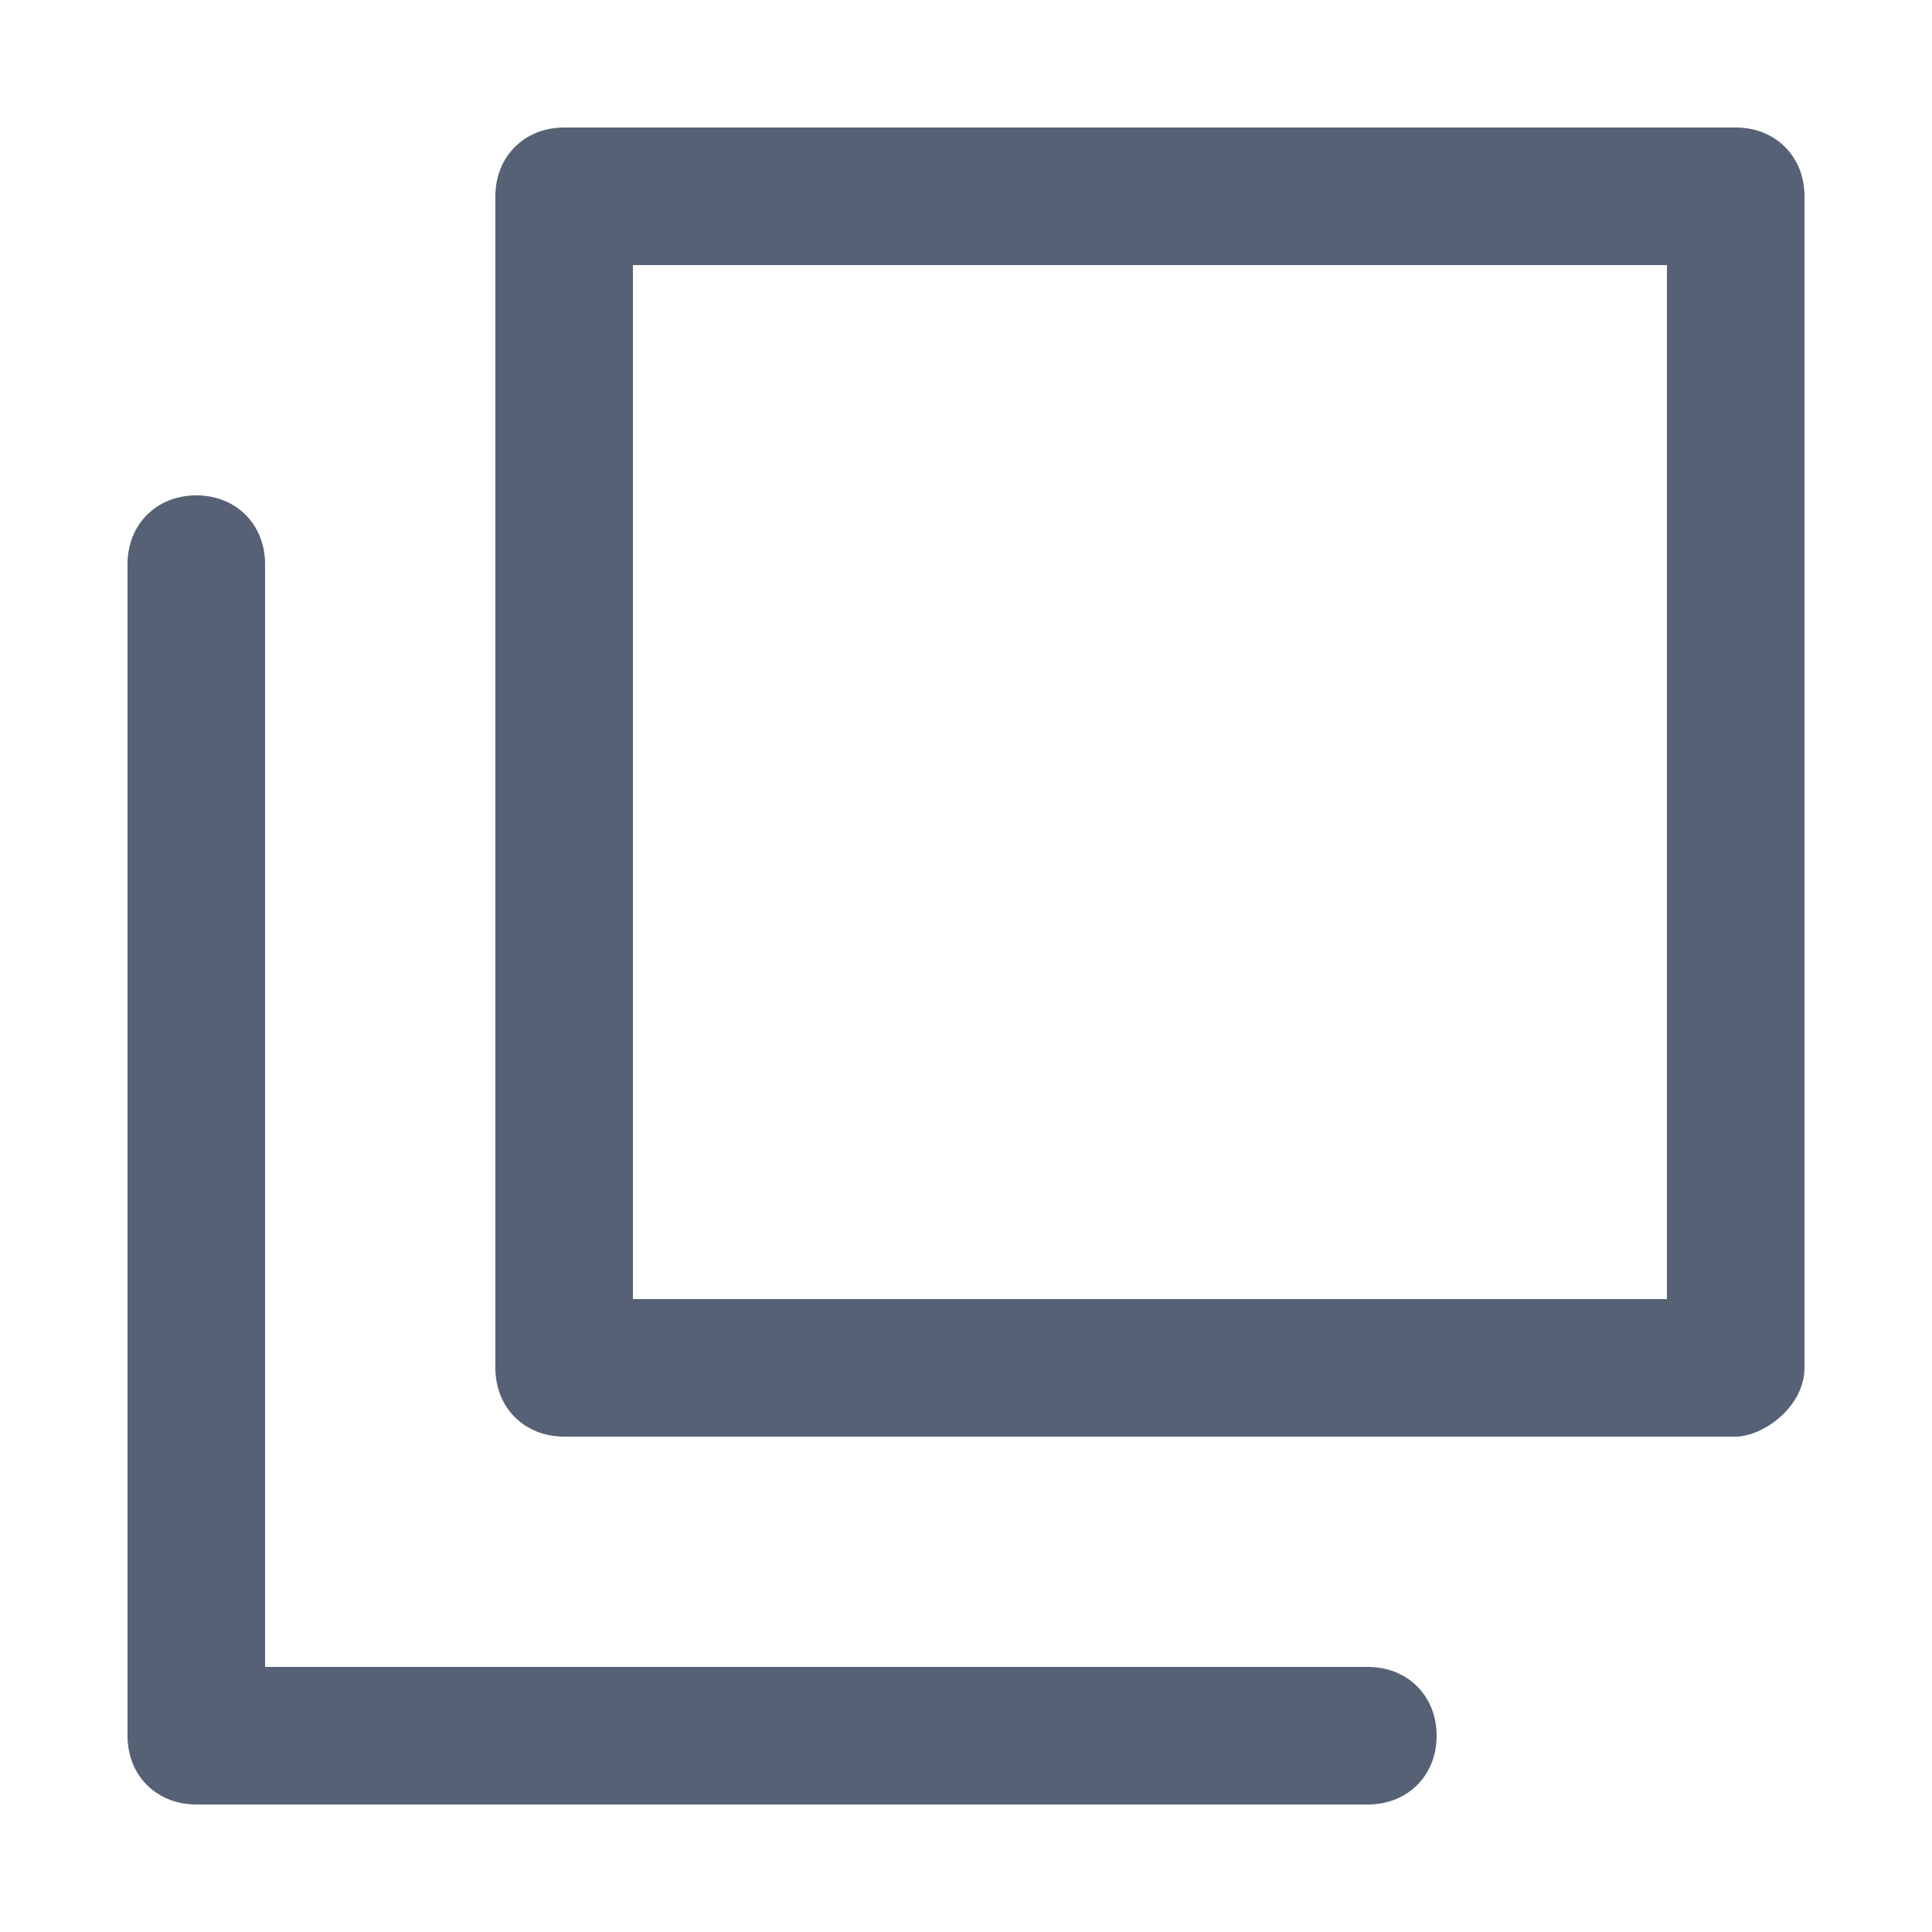
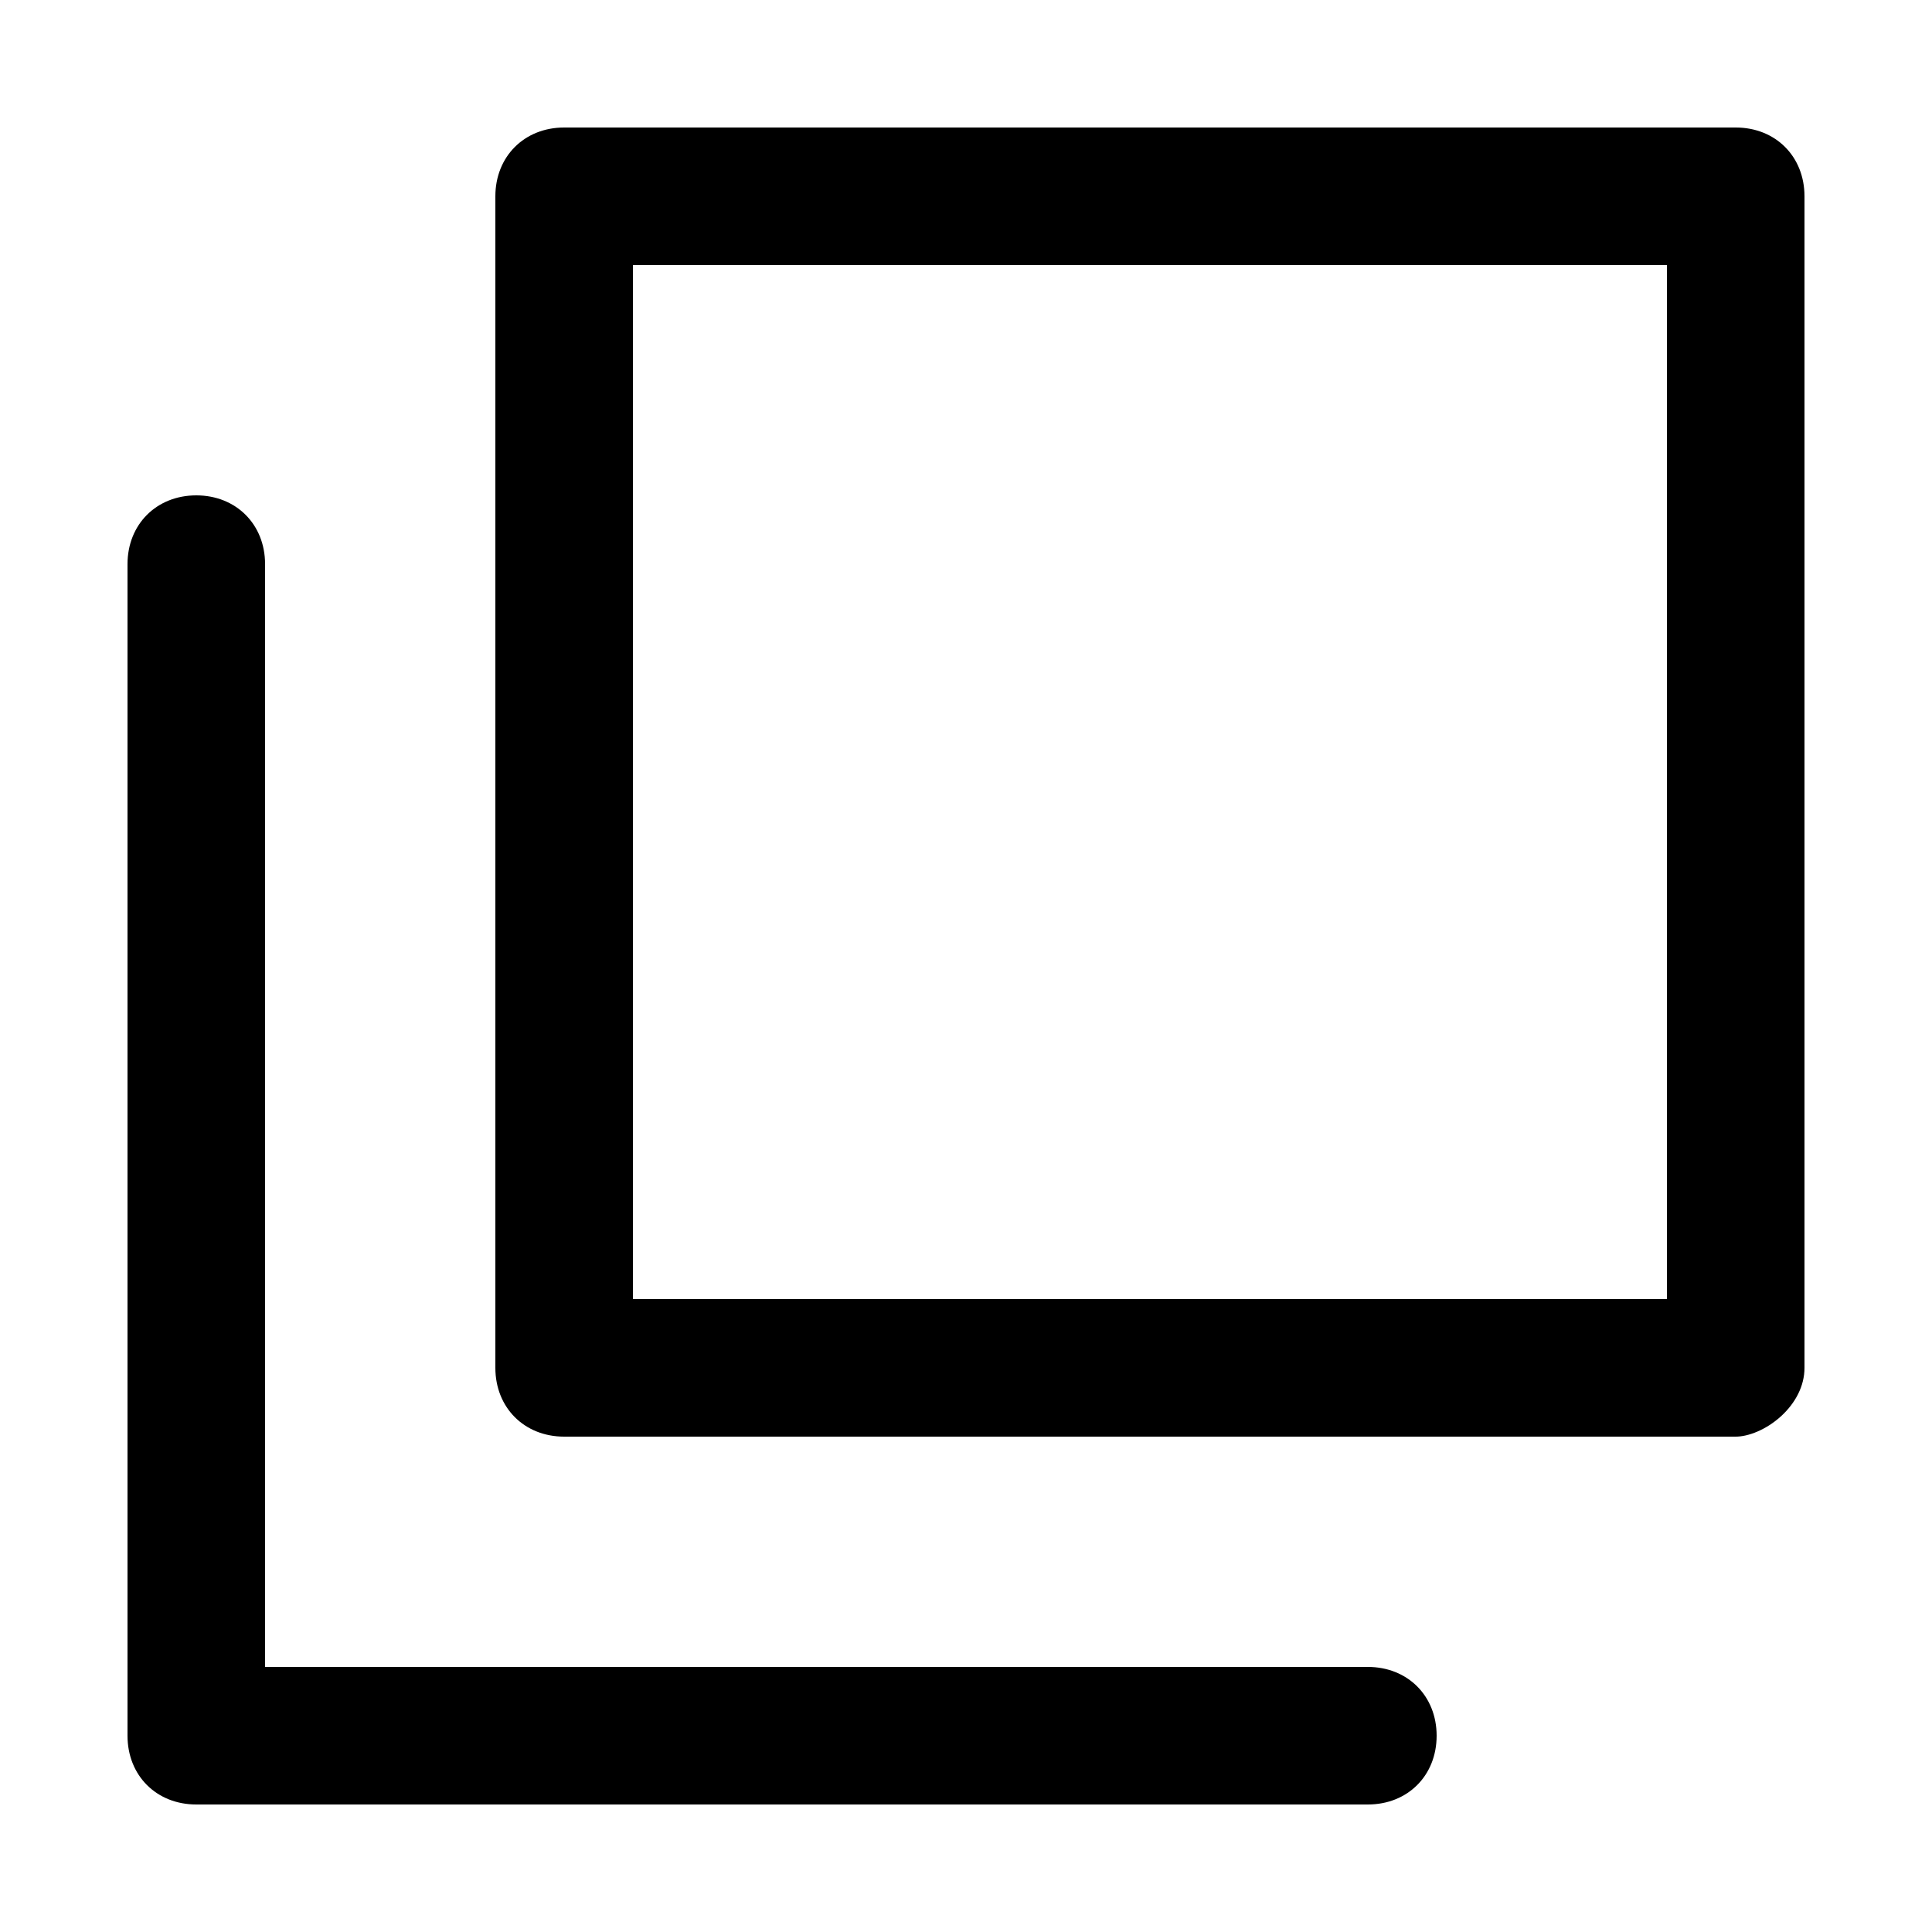
- <svg xmlns="http://www.w3.org/2000/svg" width="20" height="20" viewBox="0 0 20 20" fill="none">
-   <path fill-rule="evenodd" clip-rule="evenodd" d="M17.256 2.744V13.448H6.552V2.744H17.256ZM2.744 17.256V5.84C2.744 5.428 2.444 5.128 2.032 5.128C1.62 5.128 1.32 5.428 1.32 5.84V17.968C1.32 18.381 1.62 18.68 2.032 18.68H14.16C14.572 18.68 14.872 18.381 14.872 17.968C14.872 17.556 14.572 17.256 14.16 17.256H2.744ZM5.84 14.872H17.968C18.097 14.872 18.28 14.803 18.436 14.662C18.587 14.524 18.68 14.347 18.68 14.16V2.032C18.68 1.62 18.381 1.32 17.968 1.32H5.84C5.428 1.32 5.128 1.62 5.128 2.032V14.16C5.128 14.572 5.428 14.872 5.84 14.872Z" fill="#576175" />
+ <svg xmlns="http://www.w3.org/2000/svg" viewBox="0 0 20 20">
+   <path d="M17.256 2.744V13.448H6.552V2.744H17.256ZM2.744 17.256V5.84C2.744 5.428 2.444 5.128 2.032 5.128C1.62 5.128 1.32 5.428 1.32 5.84V17.968C1.32 18.381 1.62 18.68 2.032 18.68H14.16C14.572 18.68 14.872 18.381 14.872 17.968C14.872 17.556 14.572 17.256 14.16 17.256H2.744ZM5.84 14.872H17.968C18.097 14.872 18.28 14.803 18.436 14.662C18.587 14.524 18.68 14.347 18.68 14.16V2.032C18.68 1.62 18.381 1.32 17.968 1.32H5.84C5.428 1.32 5.128 1.62 5.128 2.032V14.16C5.128 14.572 5.428 14.872 5.84 14.872Z" />
</svg>
